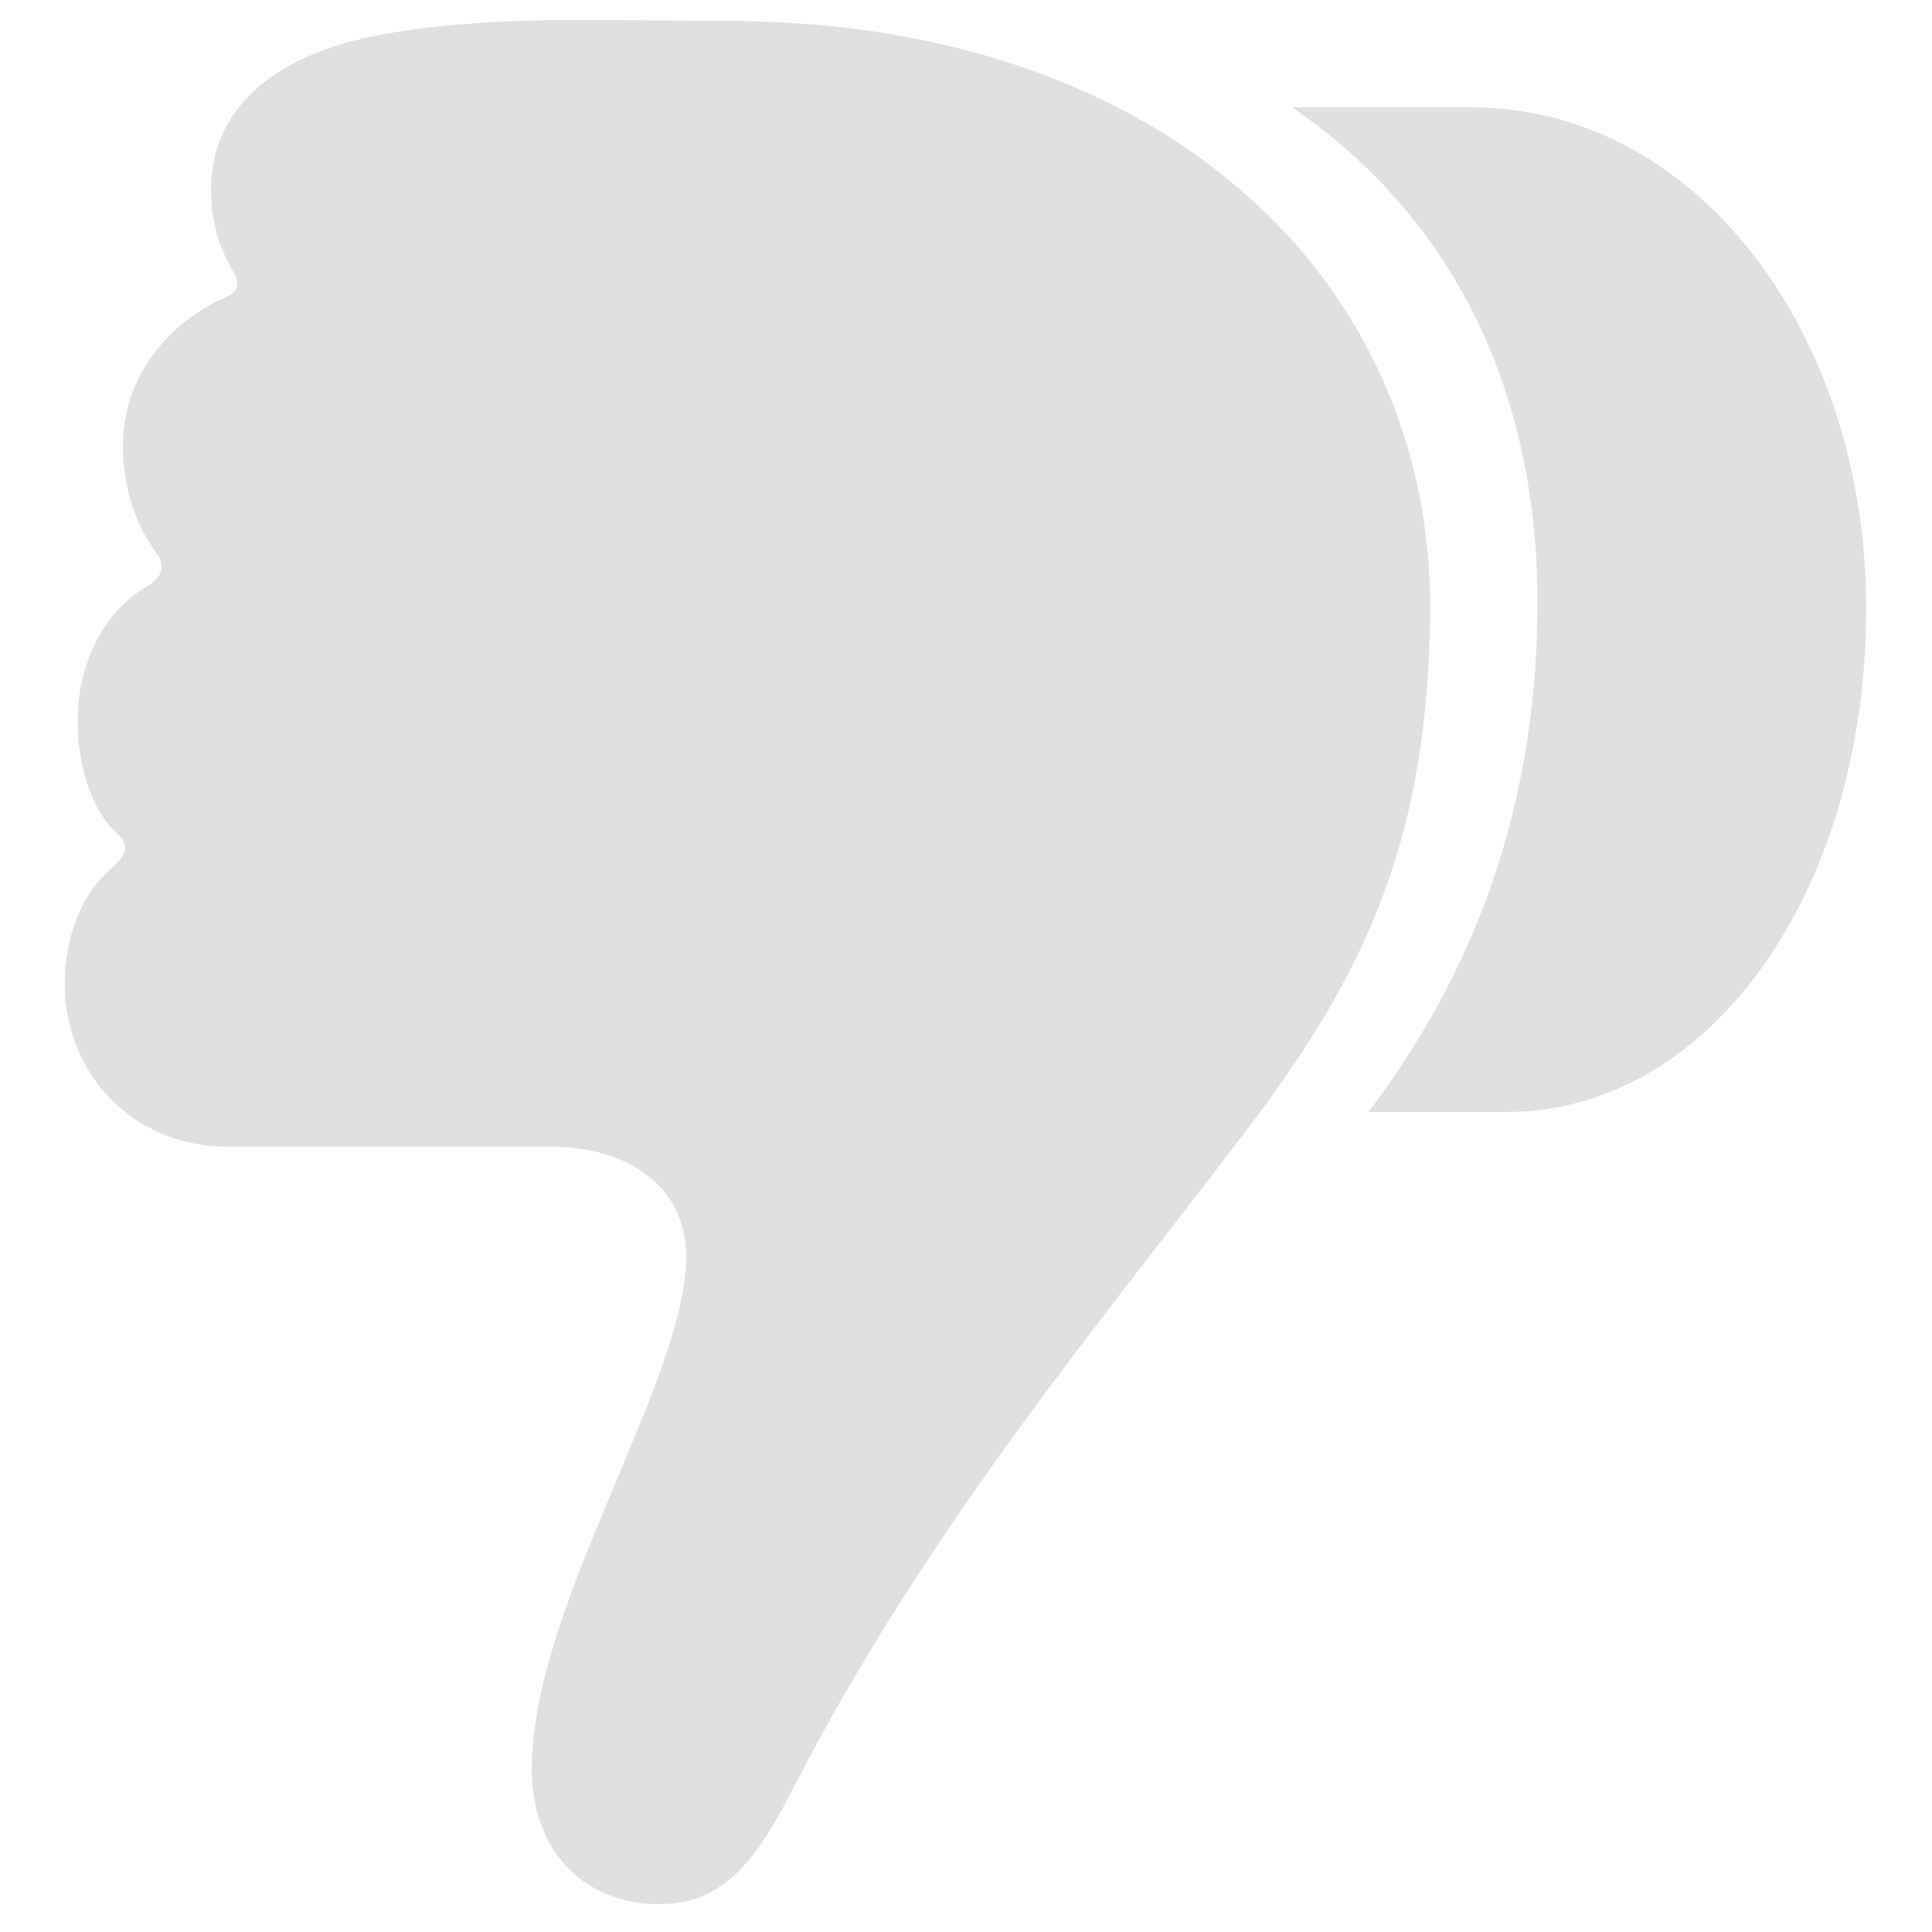
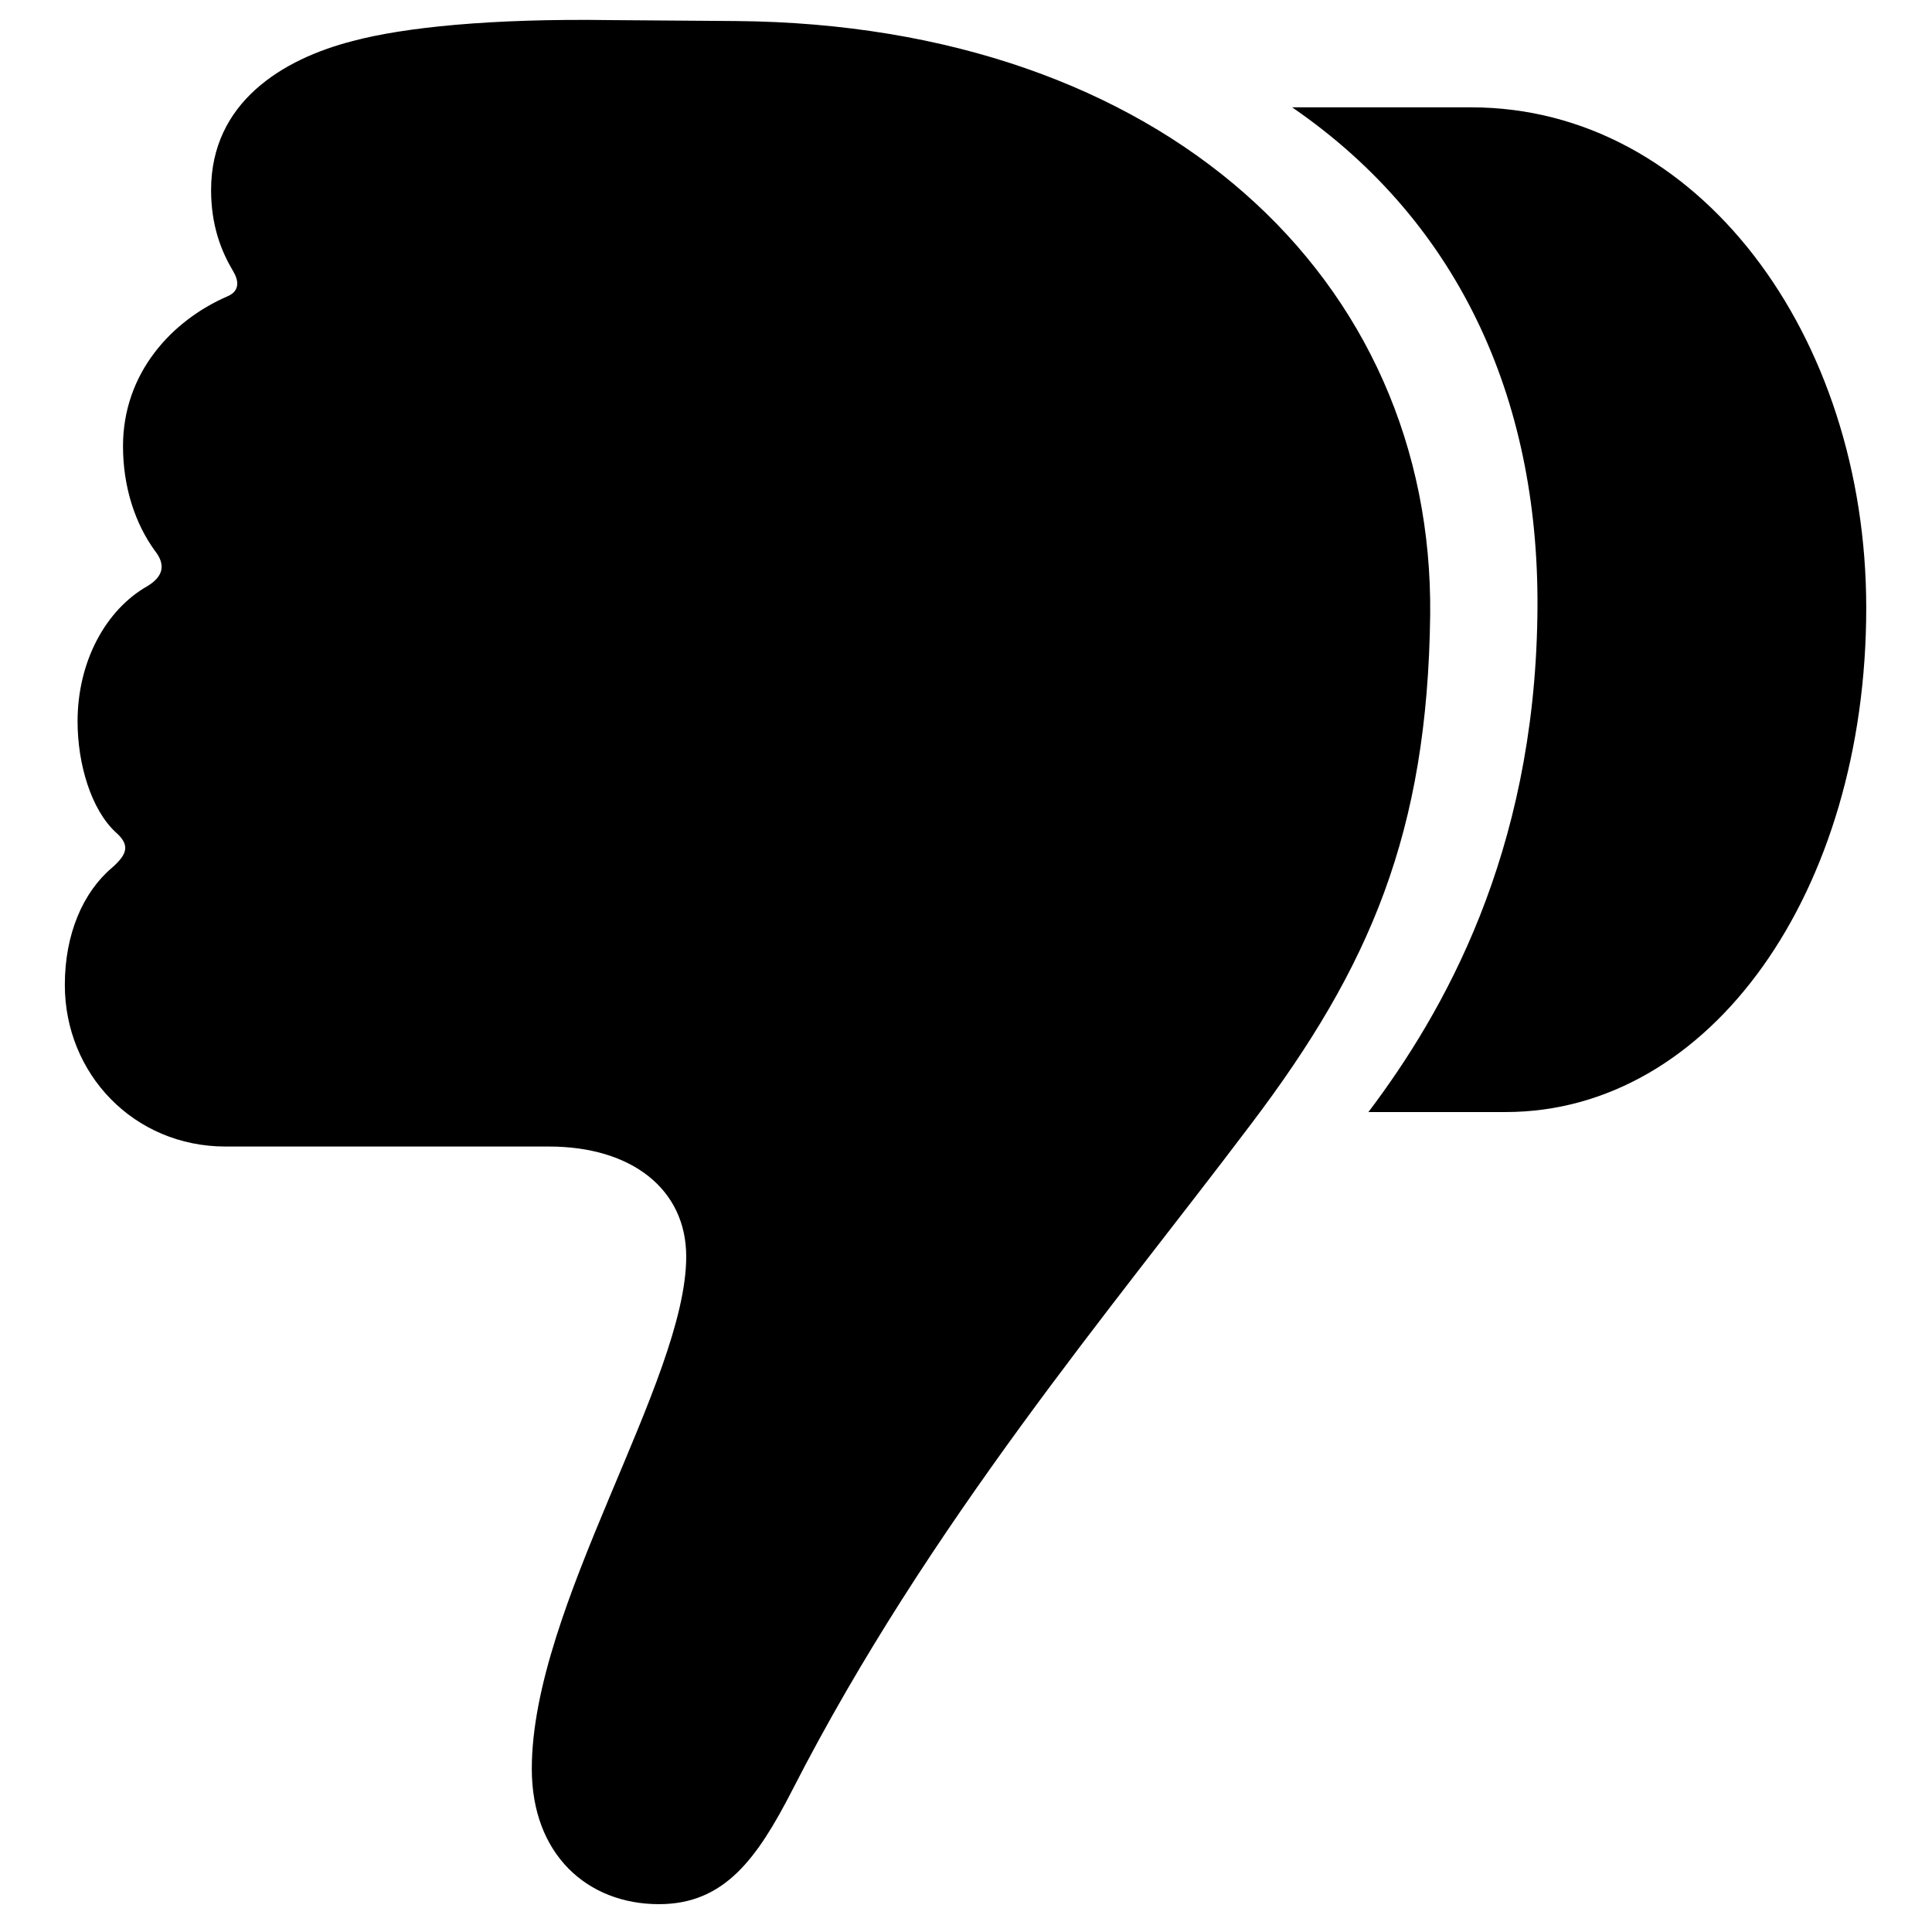
<svg xmlns="http://www.w3.org/2000/svg" width="27" height="27" viewBox="0 0 27 27" fill="none">
-   <path d="M19.987 8.597C20.038 3.899 16.255 0.345 10.288 0.294L8.536 0.281C6.86 0.256 5.642 0.383 4.931 0.573C3.94 0.827 2.95 1.437 2.95 2.655C2.95 3.15 3.09 3.506 3.255 3.785C3.356 3.95 3.331 4.077 3.179 4.141C2.392 4.483 1.719 5.22 1.719 6.235C1.719 6.819 1.896 7.327 2.163 7.695C2.315 7.886 2.29 8.051 2.062 8.19C1.478 8.521 1.084 9.244 1.084 10.082C1.084 10.679 1.274 11.313 1.617 11.631C1.82 11.809 1.782 11.935 1.566 12.126C1.16 12.469 0.906 13.053 0.906 13.764C0.906 15.008 1.871 16.023 3.153 16.023H7.673C8.828 16.023 9.59 16.62 9.59 17.56C9.59 19.299 7.432 22.447 7.432 24.72C7.432 25.913 8.206 26.611 9.209 26.611C10.123 26.611 10.58 25.977 11.075 25.012C12.979 21.292 15.544 18.283 17.486 15.706C19.149 13.51 19.949 11.631 19.987 8.597ZM26.081 8.495C26.081 4.687 23.732 1.5 20.559 1.5H18.058C20.444 3.138 21.536 5.677 21.485 8.622C21.435 11.935 20.178 14.145 19.124 15.541H21.041C23.91 15.541 26.081 12.456 26.081 8.495Z" fill="#E0E0E0" />
+   <path d="M19.987 8.597C20.038 3.899 16.255 0.345 10.288 0.294L8.536 0.281C6.86 0.256 5.642 0.383 4.931 0.573C3.94 0.827 2.95 1.437 2.95 2.655C2.95 3.15 3.09 3.506 3.255 3.785C3.356 3.95 3.331 4.077 3.179 4.141C2.392 4.483 1.719 5.22 1.719 6.235C1.719 6.819 1.896 7.327 2.163 7.695C2.315 7.886 2.29 8.051 2.062 8.19C1.478 8.521 1.084 9.244 1.084 10.082C1.084 10.679 1.274 11.313 1.617 11.631C1.82 11.809 1.782 11.935 1.566 12.126C1.16 12.469 0.906 13.053 0.906 13.764C0.906 15.008 1.871 16.023 3.153 16.023H7.673C8.828 16.023 9.59 16.62 9.59 17.56C9.59 19.299 7.432 22.447 7.432 24.72C7.432 25.913 8.206 26.611 9.209 26.611C10.123 26.611 10.58 25.977 11.075 25.012C12.979 21.292 15.544 18.283 17.486 15.706C19.149 13.51 19.949 11.631 19.987 8.597ZM26.081 8.495C26.081 4.687 23.732 1.5 20.559 1.5H18.058C20.444 3.138 21.536 5.677 21.485 8.622C21.435 11.935 20.178 14.145 19.124 15.541H21.041C23.91 15.541 26.081 12.456 26.081 8.495Z" fill="currentColor" />
</svg>
